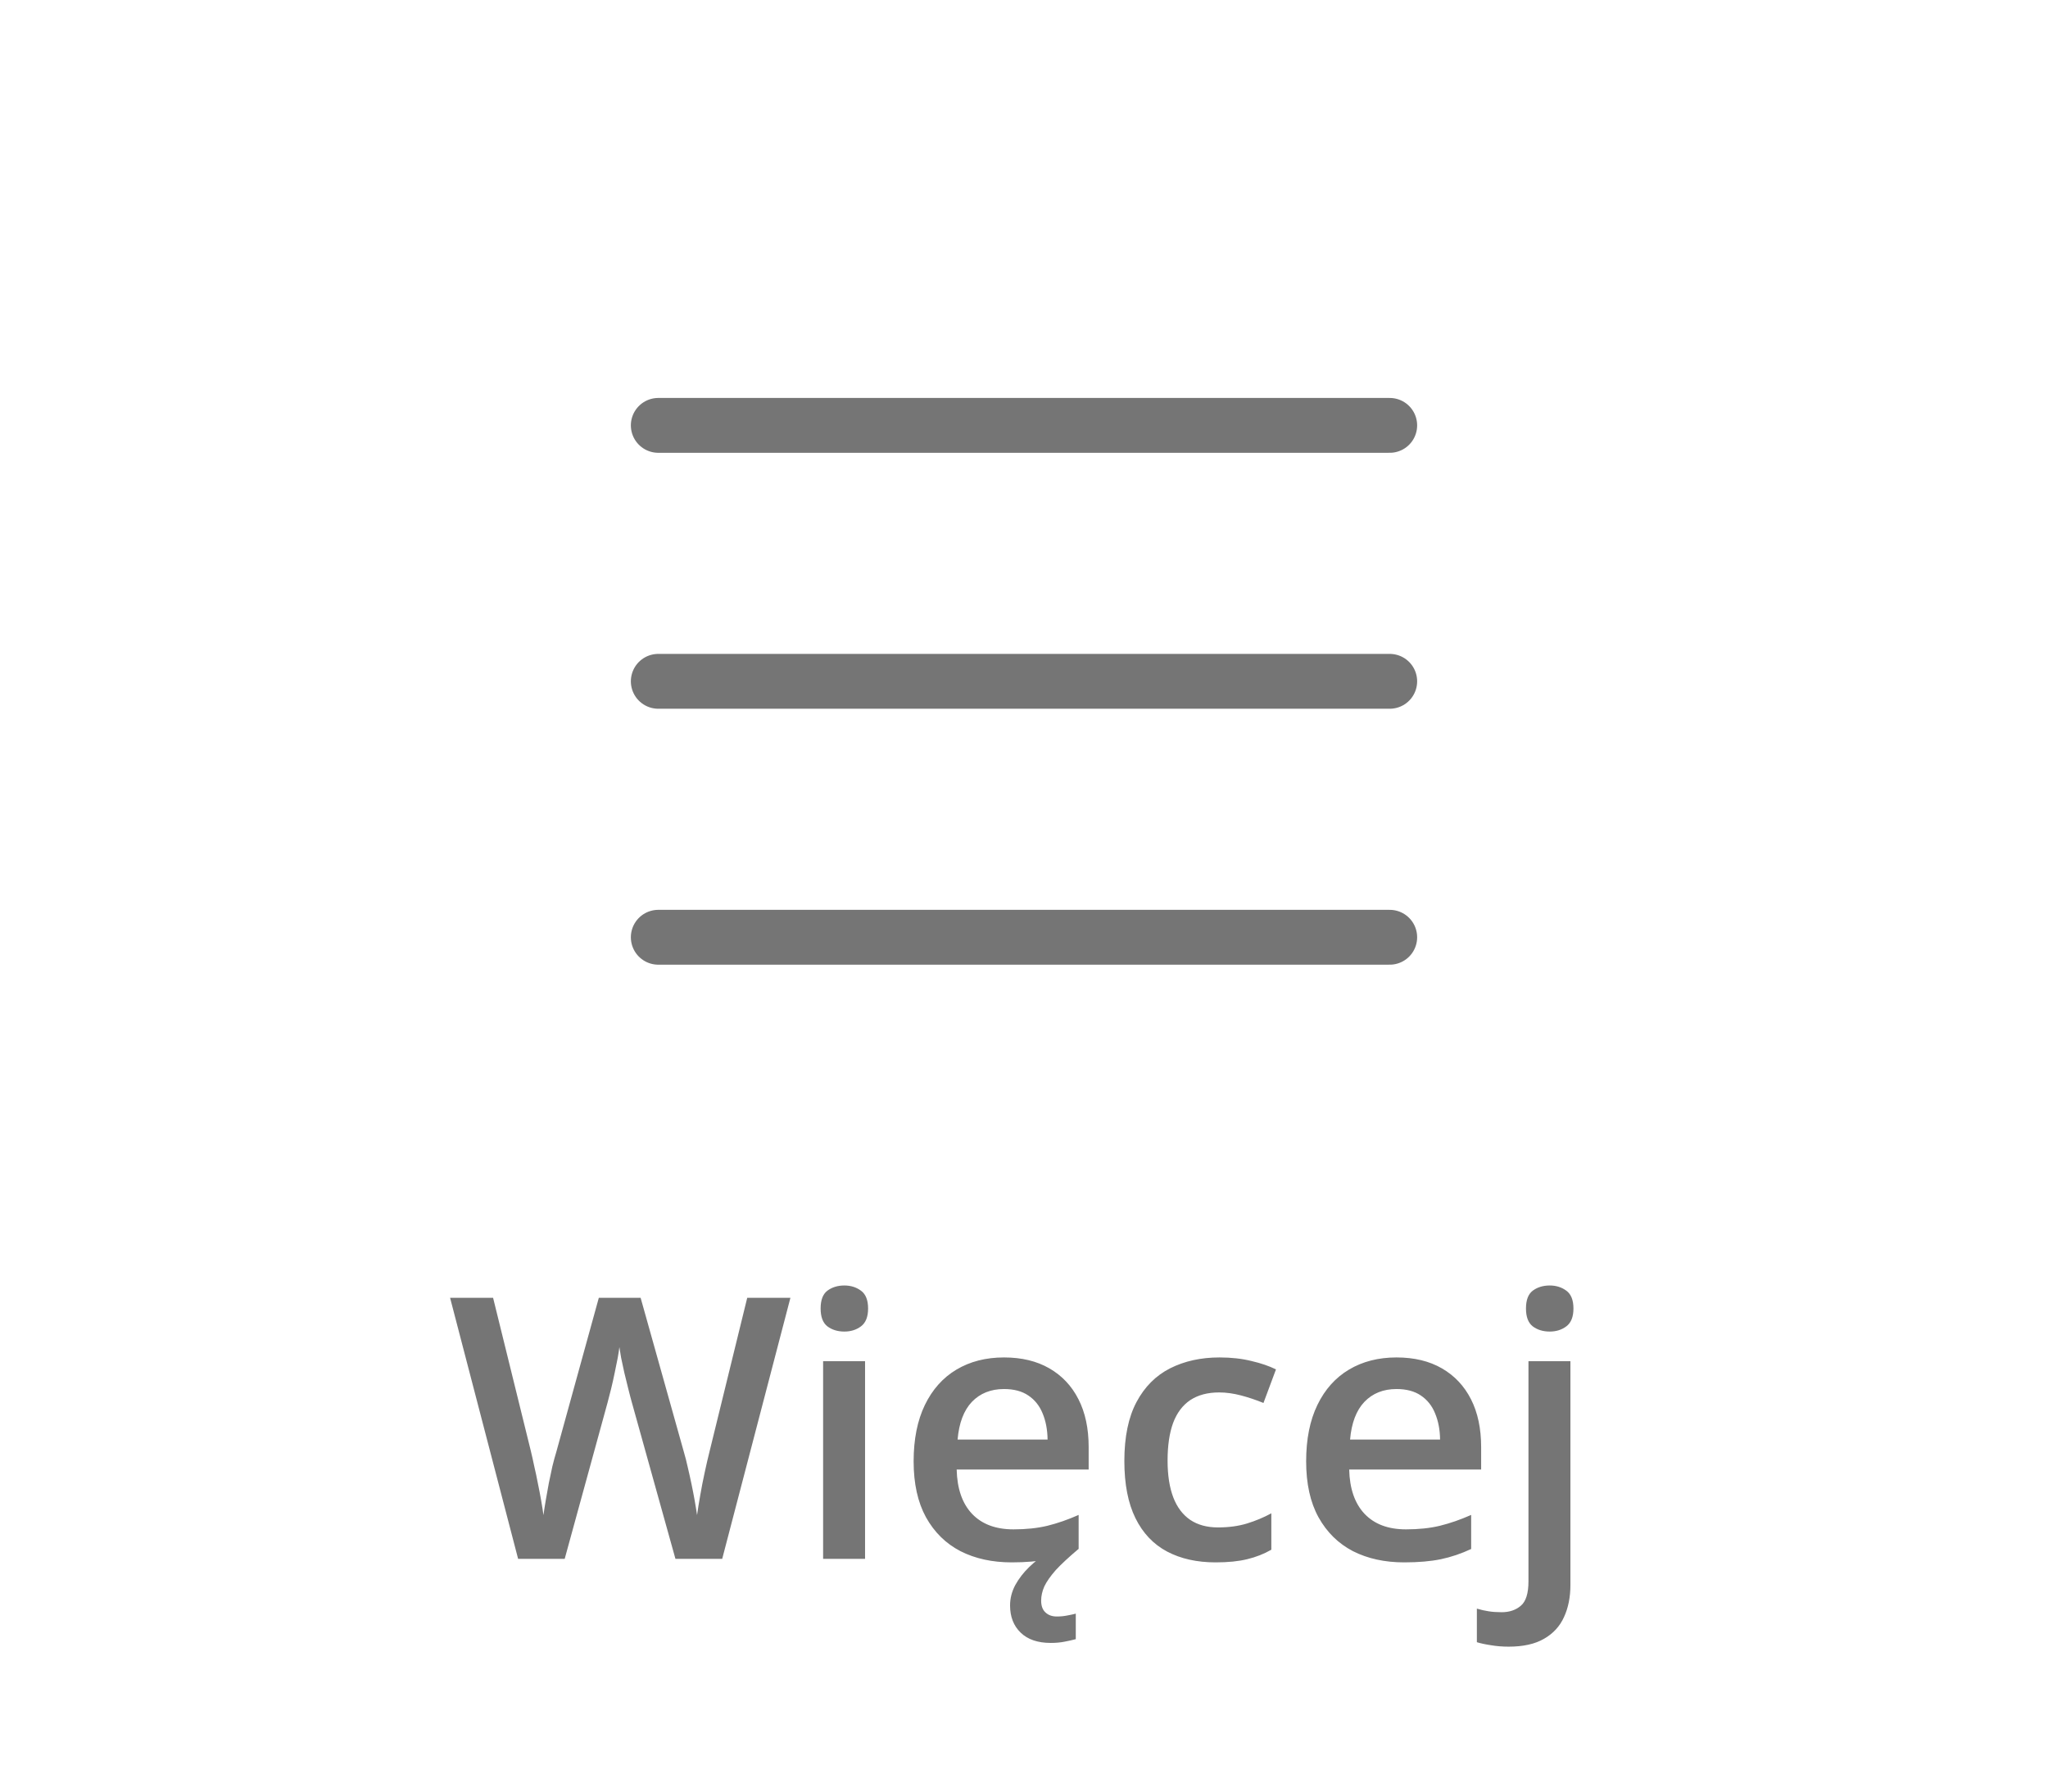
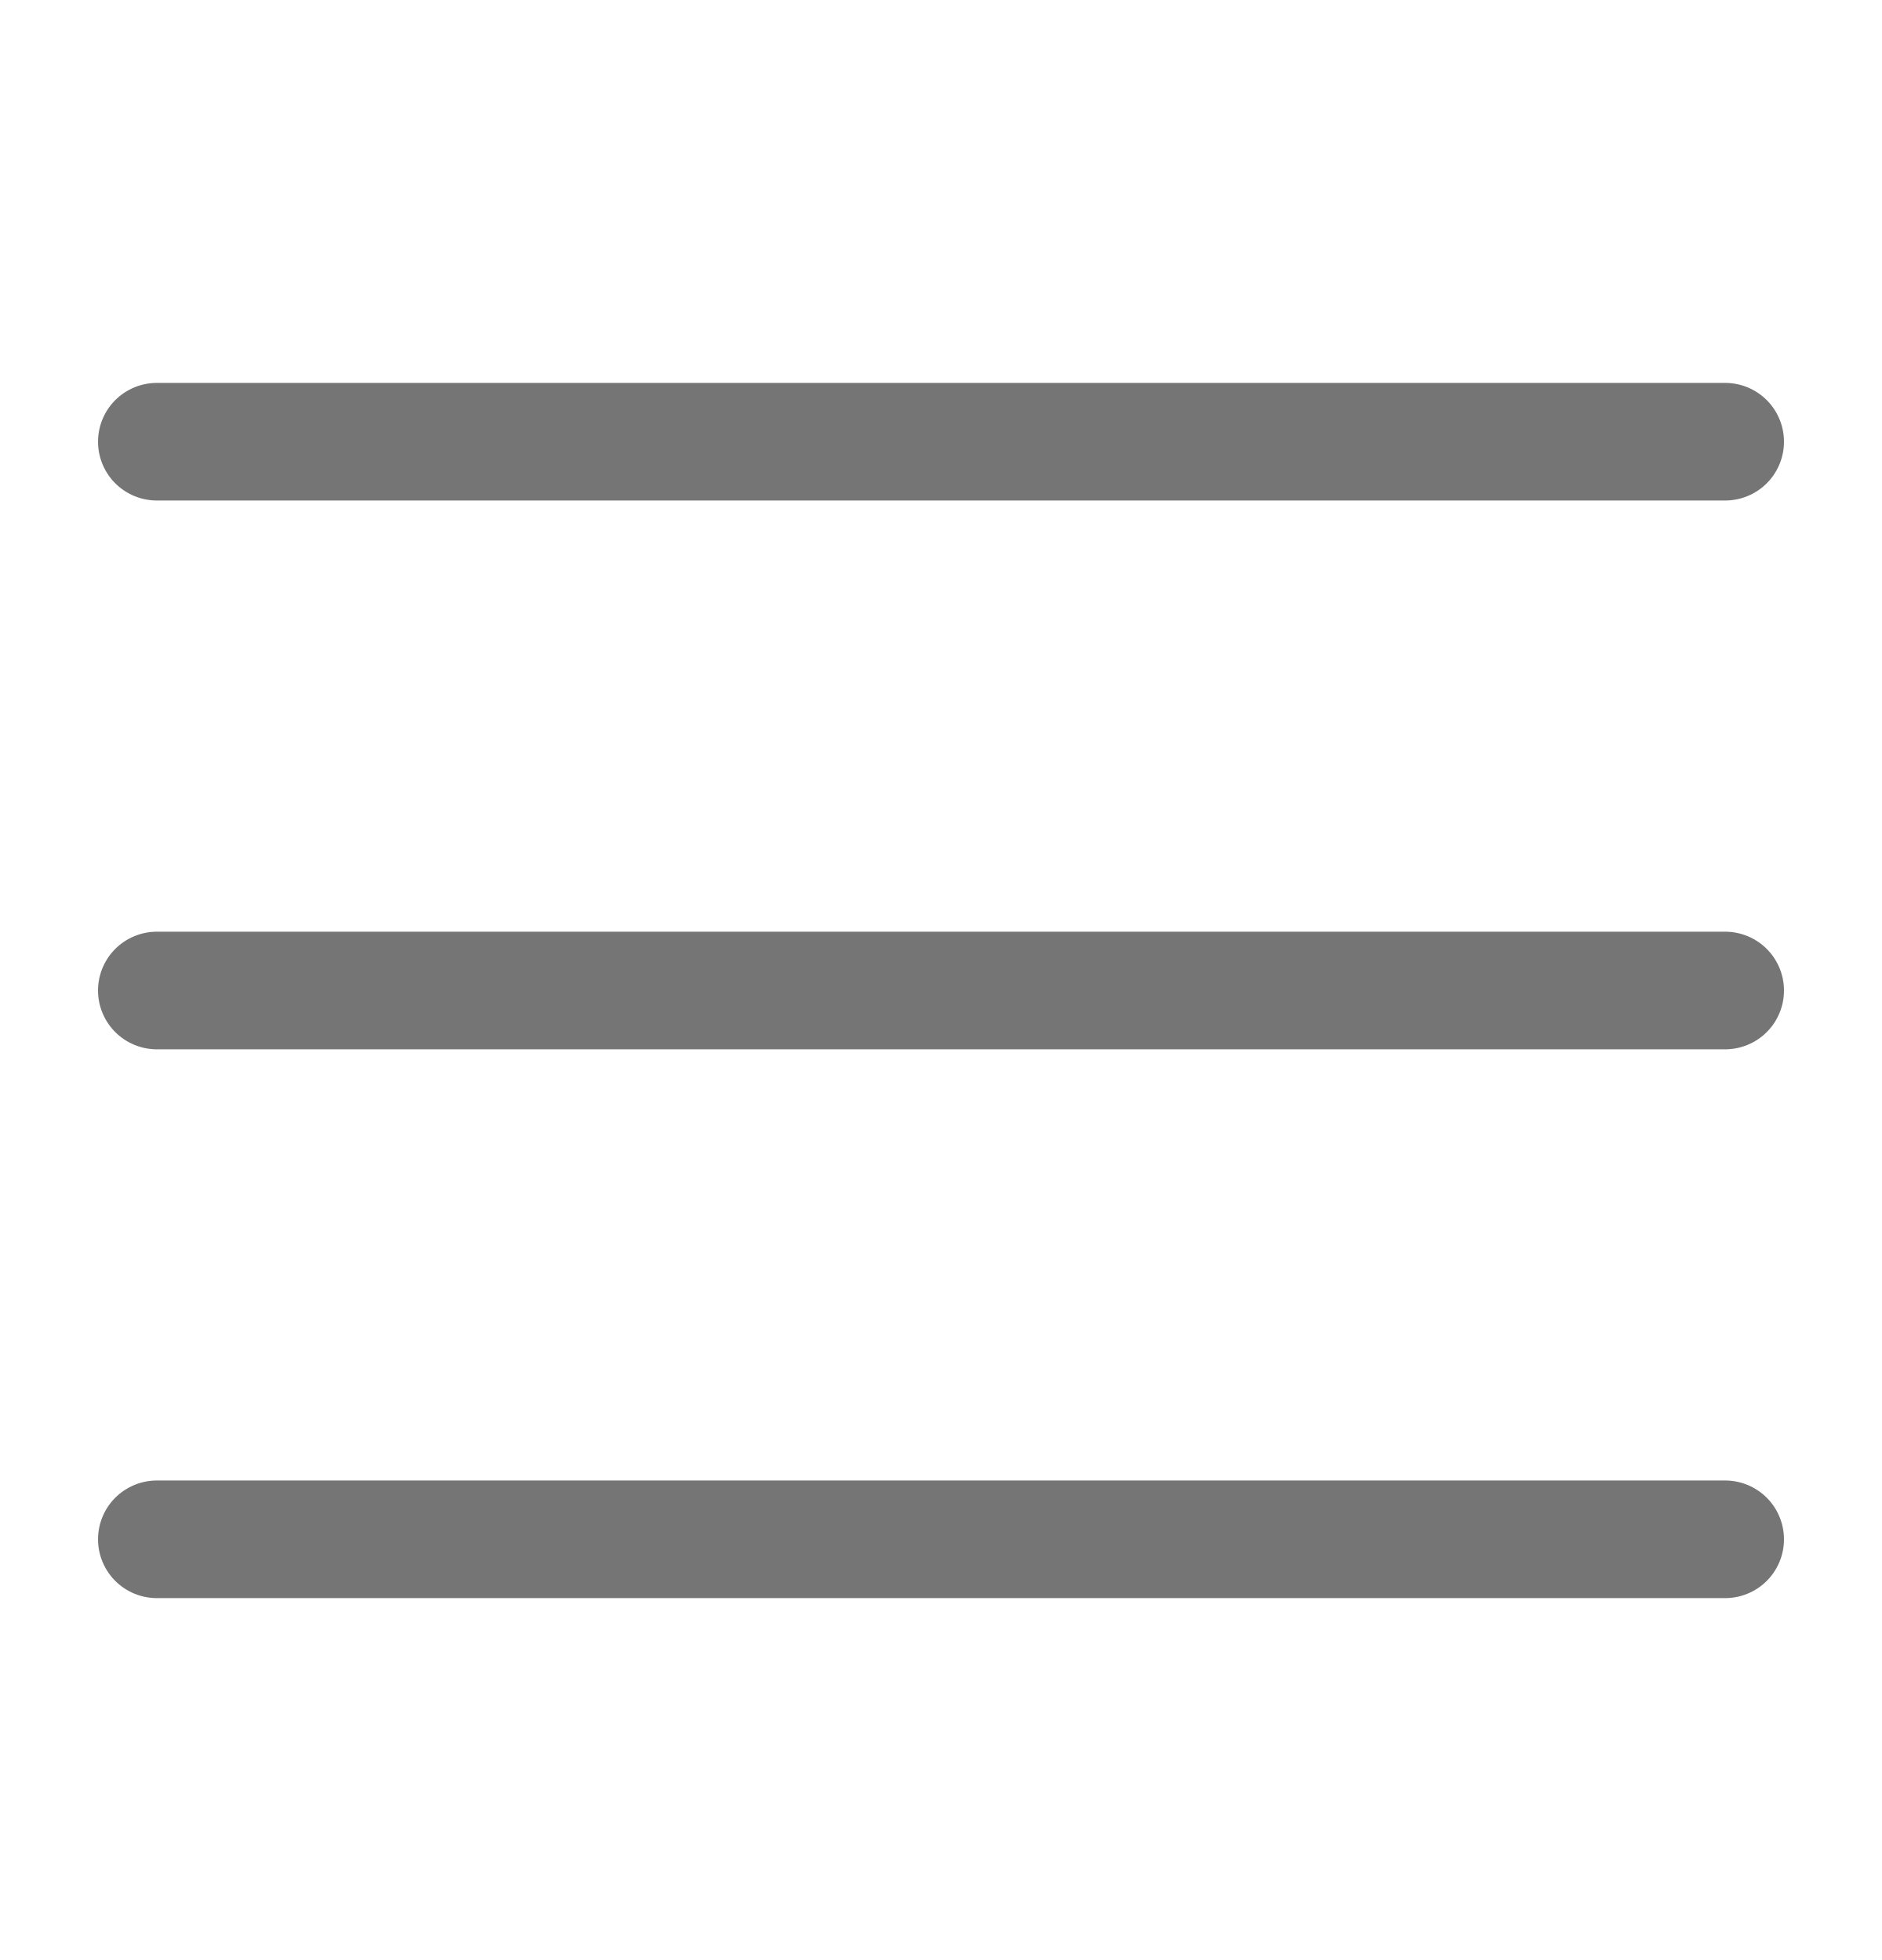
- <svg xmlns="http://www.w3.org/2000/svg" width="56" height="49" viewBox="0 0 56 49" fill="none">
-   <path d="M21.613 35.495L19.748 42.634H18.469L17.277 38.356C17.248 38.252 17.215 38.129 17.18 37.985C17.144 37.842 17.108 37.696 17.072 37.546C17.04 37.396 17.01 37.26 16.984 37.136C16.962 37.009 16.945 36.911 16.936 36.843C16.929 36.911 16.914 37.007 16.892 37.131C16.869 37.255 16.841 37.391 16.809 37.541C16.779 37.688 16.747 37.834 16.711 37.98C16.675 38.124 16.643 38.251 16.613 38.361L15.441 42.634H14.167L12.307 35.495H13.483L14.514 39.68C14.546 39.813 14.579 39.958 14.611 40.114C14.647 40.267 14.68 40.422 14.709 40.578C14.742 40.734 14.771 40.887 14.797 41.037C14.823 41.184 14.844 41.317 14.86 41.438C14.877 41.314 14.898 41.177 14.924 41.027C14.95 40.874 14.977 40.72 15.007 40.563C15.039 40.404 15.072 40.251 15.104 40.105C15.14 39.958 15.176 39.826 15.212 39.709L16.374 35.495H17.517L18.703 39.724C18.739 39.844 18.773 39.979 18.806 40.129C18.841 40.279 18.876 40.432 18.908 40.588C18.941 40.744 18.97 40.896 18.996 41.042C19.022 41.188 19.043 41.32 19.06 41.438C19.082 41.278 19.112 41.096 19.148 40.891C19.183 40.686 19.224 40.477 19.27 40.266C19.315 40.054 19.361 39.859 19.406 39.68L20.432 35.495H21.613ZM23.654 37.229V42.634H22.507V37.229H23.654ZM23.088 35.158C23.264 35.158 23.415 35.206 23.542 35.3C23.672 35.394 23.737 35.557 23.737 35.788C23.737 36.016 23.672 36.179 23.542 36.276C23.415 36.371 23.264 36.418 23.088 36.418C22.906 36.418 22.751 36.371 22.624 36.276C22.5 36.179 22.439 36.016 22.439 35.788C22.439 35.557 22.5 35.394 22.624 35.3C22.751 35.206 22.906 35.158 23.088 35.158ZM28.469 43.776C28.469 43.92 28.508 44.027 28.586 44.099C28.664 44.174 28.768 44.211 28.898 44.211C29.003 44.211 29.1 44.201 29.191 44.182C29.283 44.165 29.357 44.149 29.416 44.133V44.831C29.318 44.857 29.216 44.88 29.108 44.9C29.001 44.922 28.876 44.934 28.732 44.934C28.374 44.934 28.099 44.839 27.907 44.651C27.715 44.465 27.619 44.218 27.619 43.908C27.619 43.716 27.666 43.531 27.761 43.352C27.858 43.176 27.985 43.011 28.142 42.858C28.298 42.709 28.462 42.578 28.635 42.468L29.489 42.365C29.226 42.587 29.019 42.779 28.869 42.941C28.723 43.108 28.619 43.256 28.557 43.386C28.498 43.519 28.469 43.65 28.469 43.776ZM27.453 37.126C27.935 37.126 28.348 37.225 28.693 37.424C29.038 37.623 29.304 37.904 29.489 38.269C29.675 38.633 29.768 39.069 29.768 39.577V40.192H26.159C26.172 40.717 26.312 41.12 26.579 41.403C26.849 41.687 27.227 41.828 27.712 41.828C28.057 41.828 28.366 41.796 28.64 41.73C28.916 41.662 29.201 41.563 29.494 41.433V42.365C29.224 42.492 28.949 42.585 28.669 42.644C28.389 42.702 28.054 42.731 27.663 42.731C27.133 42.731 26.665 42.629 26.262 42.424C25.861 42.216 25.547 41.906 25.319 41.496C25.095 41.086 24.982 40.577 24.982 39.968C24.982 39.362 25.085 38.848 25.29 38.425C25.495 38.002 25.783 37.679 26.154 37.458C26.525 37.237 26.958 37.126 27.453 37.126ZM27.453 37.99C27.092 37.99 26.799 38.108 26.574 38.342C26.353 38.576 26.223 38.92 26.184 39.372H28.645C28.641 39.102 28.596 38.863 28.508 38.654C28.423 38.446 28.293 38.283 28.117 38.166C27.945 38.049 27.723 37.99 27.453 37.99ZM33.239 42.731C32.728 42.731 32.285 42.632 31.911 42.434C31.537 42.235 31.249 41.931 31.047 41.521C30.845 41.11 30.744 40.59 30.744 39.958C30.744 39.3 30.855 38.763 31.076 38.347C31.297 37.93 31.604 37.623 31.994 37.424C32.388 37.225 32.839 37.126 33.347 37.126C33.669 37.126 33.96 37.159 34.221 37.224C34.484 37.285 34.707 37.362 34.89 37.453L34.548 38.371C34.349 38.29 34.146 38.221 33.938 38.166C33.729 38.111 33.529 38.083 33.337 38.083C33.021 38.083 32.758 38.153 32.546 38.293C32.338 38.433 32.181 38.641 32.077 38.918C31.976 39.195 31.926 39.538 31.926 39.948C31.926 40.345 31.978 40.681 32.082 40.954C32.186 41.224 32.341 41.429 32.546 41.569C32.751 41.706 33.003 41.775 33.303 41.775C33.599 41.775 33.864 41.739 34.099 41.667C34.333 41.595 34.554 41.503 34.763 41.389V42.385C34.558 42.502 34.338 42.588 34.103 42.644C33.869 42.702 33.581 42.731 33.239 42.731ZM38.185 37.126C38.667 37.126 39.081 37.225 39.426 37.424C39.771 37.623 40.036 37.904 40.222 38.269C40.407 38.633 40.5 39.069 40.5 39.577V40.192H36.892C36.905 40.717 37.045 41.12 37.312 41.403C37.582 41.687 37.959 41.828 38.444 41.828C38.789 41.828 39.099 41.796 39.372 41.73C39.649 41.662 39.934 41.563 40.227 41.433V42.365C39.956 42.492 39.681 42.585 39.401 42.644C39.121 42.702 38.786 42.731 38.395 42.731C37.865 42.731 37.398 42.629 36.994 42.424C36.594 42.216 36.28 41.906 36.052 41.496C35.827 41.086 35.715 40.577 35.715 39.968C35.715 39.362 35.817 38.848 36.023 38.425C36.227 38.002 36.516 37.679 36.887 37.458C37.258 37.237 37.691 37.126 38.185 37.126ZM38.185 37.99C37.824 37.99 37.531 38.108 37.307 38.342C37.085 38.576 36.955 38.92 36.916 39.372H39.377C39.374 39.102 39.328 38.863 39.24 38.654C39.156 38.446 39.025 38.283 38.85 38.166C38.677 38.049 38.456 37.99 38.185 37.99ZM41.252 45.036C41.083 45.036 40.922 45.023 40.769 44.997C40.616 44.974 40.487 44.947 40.383 44.914V43.996C40.493 44.029 40.601 44.053 40.705 44.069C40.809 44.086 40.928 44.094 41.062 44.094C41.273 44.094 41.447 44.035 41.584 43.918C41.724 43.801 41.794 43.578 41.794 43.249V37.229H42.941V43.352C42.941 43.68 42.883 43.972 42.766 44.226C42.652 44.48 42.469 44.678 42.219 44.821C41.971 44.965 41.649 45.036 41.252 45.036ZM41.726 35.788C41.726 35.557 41.787 35.394 41.911 35.3C42.038 35.206 42.193 35.158 42.375 35.158C42.551 35.158 42.702 35.206 42.829 35.3C42.959 35.394 43.024 35.557 43.024 35.788C43.024 36.016 42.959 36.179 42.829 36.276C42.702 36.371 42.551 36.418 42.375 36.418C42.193 36.418 42.038 36.371 41.911 36.276C41.787 36.179 41.726 36.016 41.726 35.788Z" fill="#757575" />
-   <path d="M18 18.634C18 18.634 29.653 18.634 38 18.634" stroke="#757575" stroke-width="1.5" stroke-linecap="round" />
-   <path d="M18 25.634C18 25.634 29.653 25.634 38 25.634" stroke="#757575" stroke-width="1.5" stroke-linecap="round" />
-   <path d="M18 11.634C18 11.634 29.653 11.634 38 11.634" stroke="#757575" stroke-width="1.5" stroke-linecap="round" />
+ <svg xmlns="http://www.w3.org/2000/svg" width="24" height="25" viewBox="0 0 24 25" fill="none">
+   <path d="M2 12.634C2 12.634 13.653 12.634 22 12.634" stroke="#757575" stroke-width="1.5" stroke-linecap="round" />
+   <path d="M2 19.634C2 19.634 13.653 19.634 22 19.634" stroke="#757575" stroke-width="1.5" stroke-linecap="round" />
+   <path d="M2 5.634C2 5.634 13.653 5.634 22 5.634" stroke="#757575" stroke-width="1.5" stroke-linecap="round" />
</svg>
